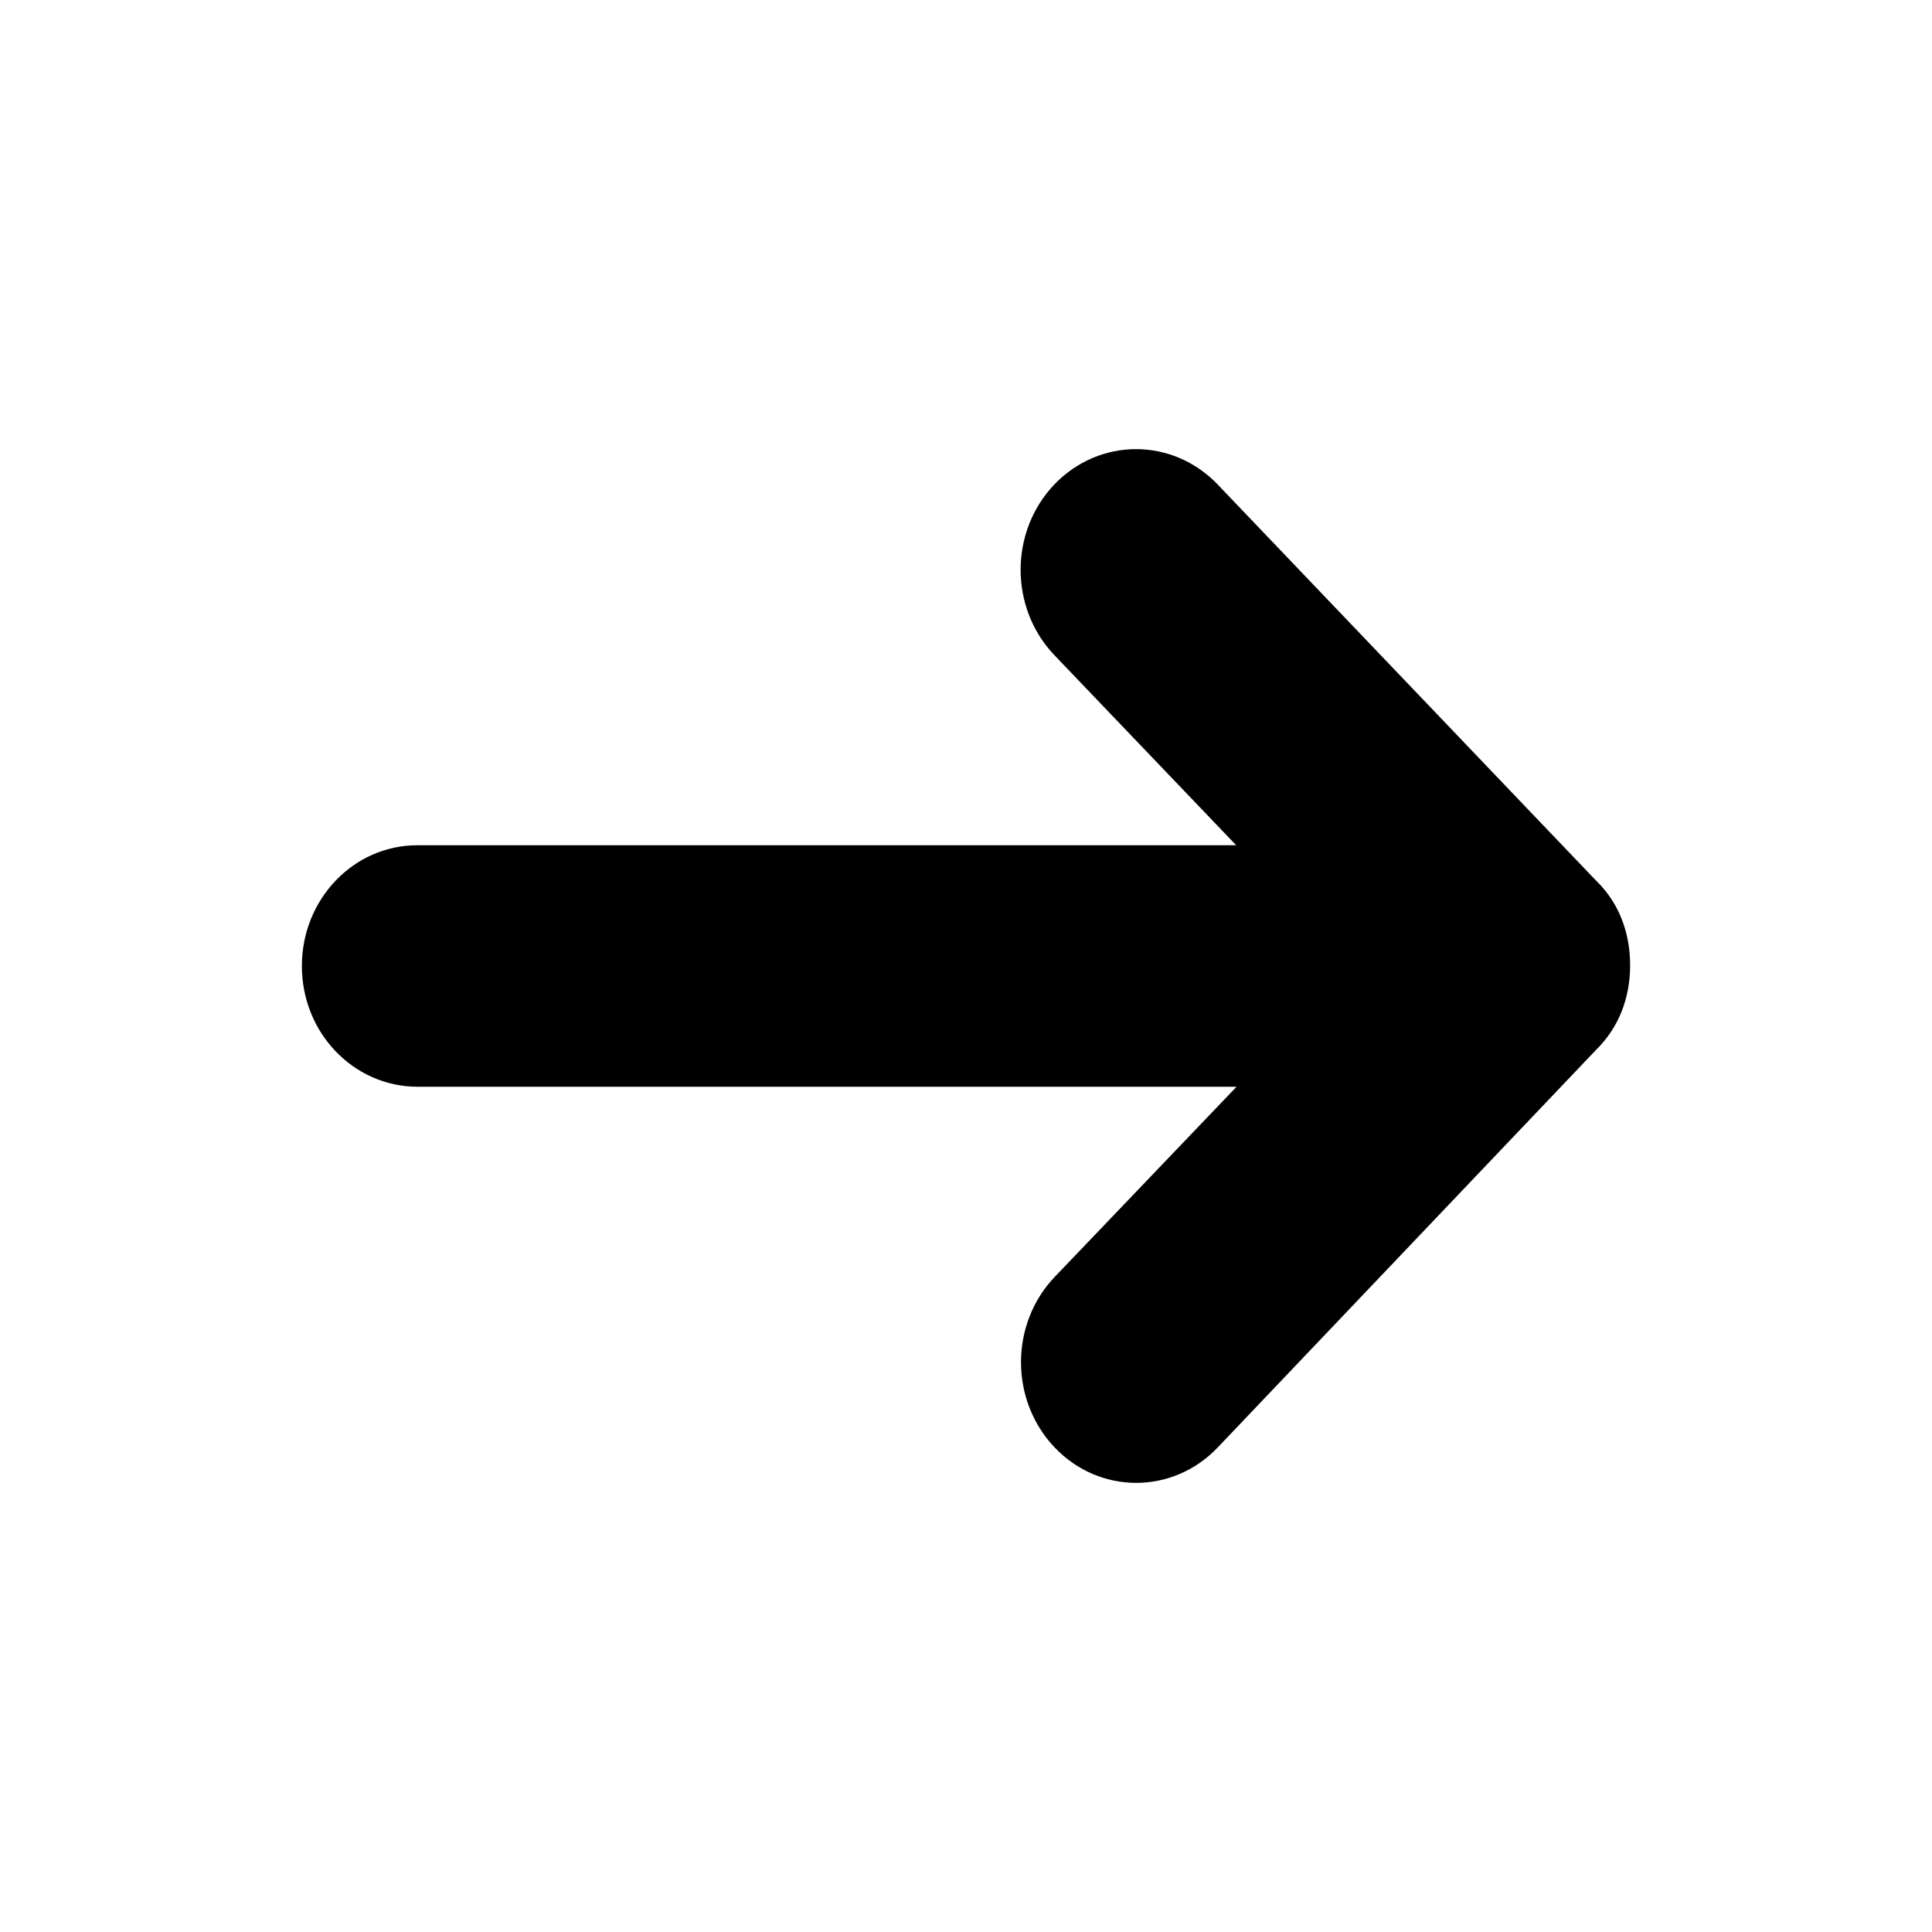
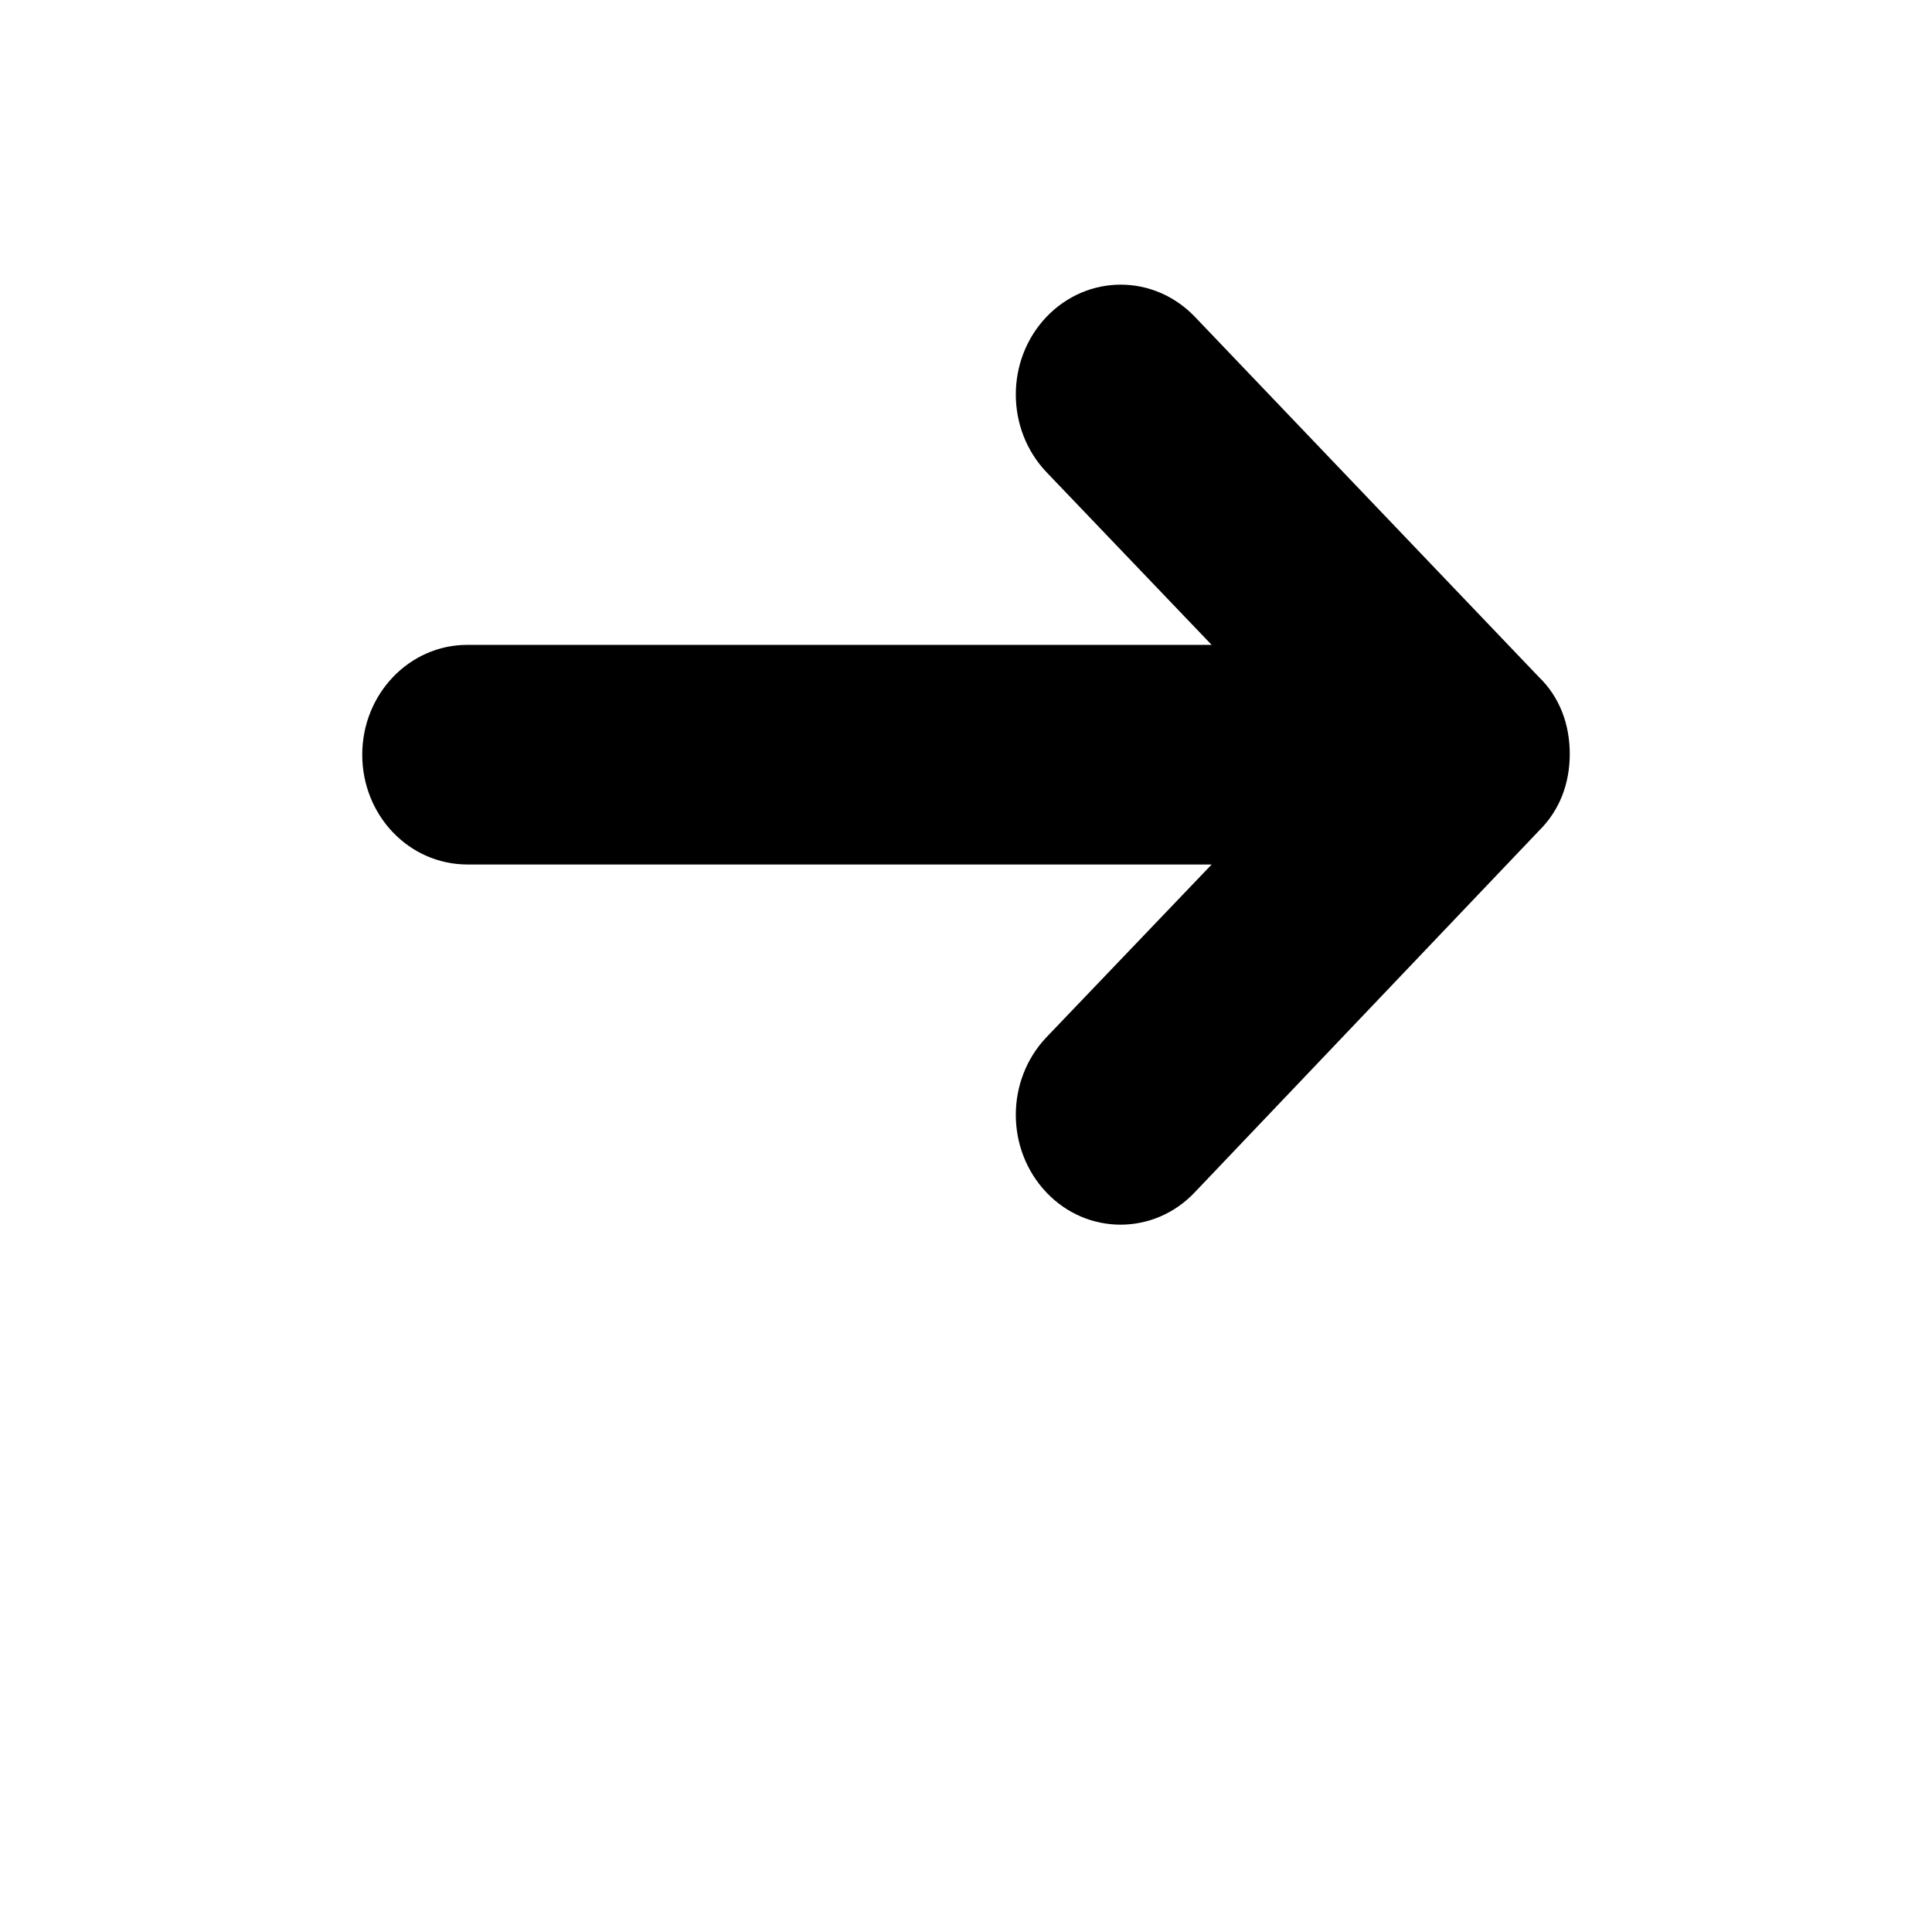
<svg xmlns="http://www.w3.org/2000/svg" width="512" height="512" viewBox="0 0 512 512">
-   <path d="M322.7 128.4l100.3 105c6 5.8 9 13.7 9 22.4s-3 16.5-9 22.4L322.7 383.6c-11.9 12.5-31.3 12.5-43.2 0-11.9-12.5-11.9-32.7 0-45.2l48.2-50.4h-217c-17 0-30.7-14.3-30.7-32s13.7-32 30.6-32h217l-48.2-50.4c-11.9-12.5-11.9-32.7 0-45.2 12-12.5 31.3-12.5 43.3 0z" />
+   <path d="M316.6 83.9l91.2 95.5c5.5 5.3 8.2 12.5 8.2 20.4s-2.7 15-8.2 20.4L316.6 316c-10.8 11.4-28.5 11.4-39.3 0s-10.8-29.7 0-41.1l43.8-45.8H123.9c-15.5 0-27.9-13-27.9-29.1s12.5-29.1 27.8-29.1h197.3l-43.8-45.8c-10.8-11.4-10.8-29.7 0-41.1 10.9-11.4 28.4-11.4 39.3-.1z" />
</svg>
